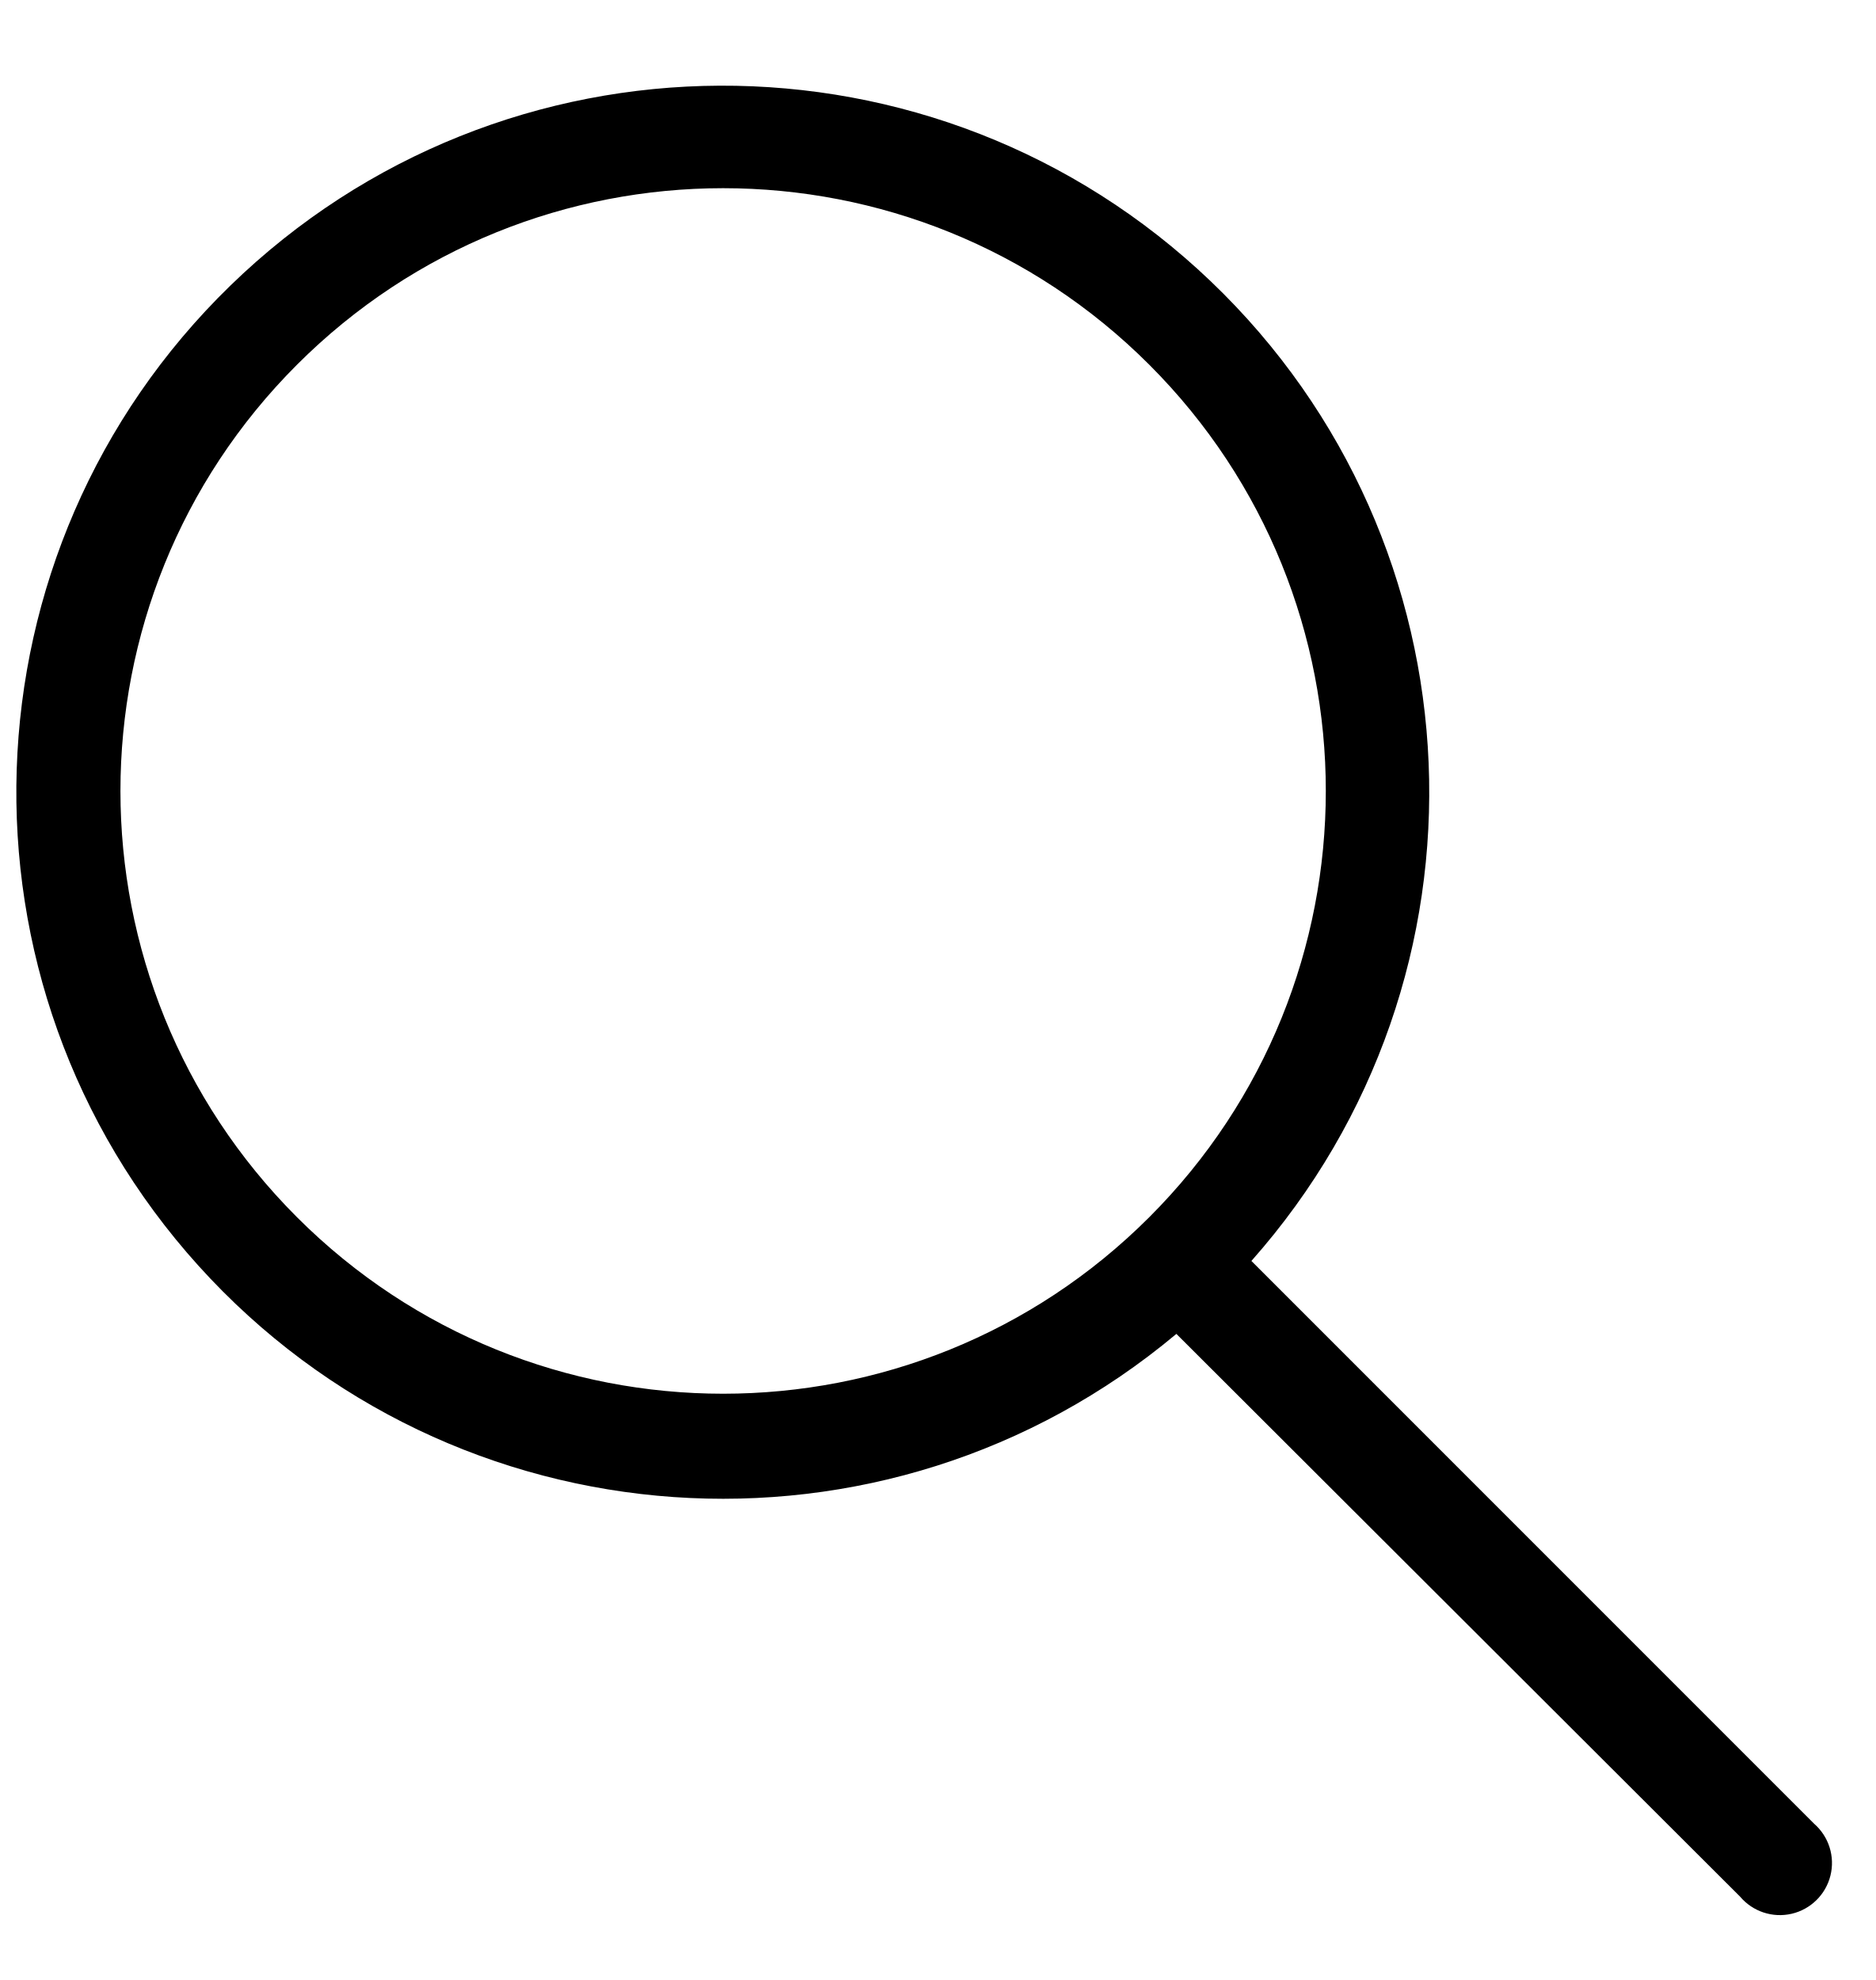
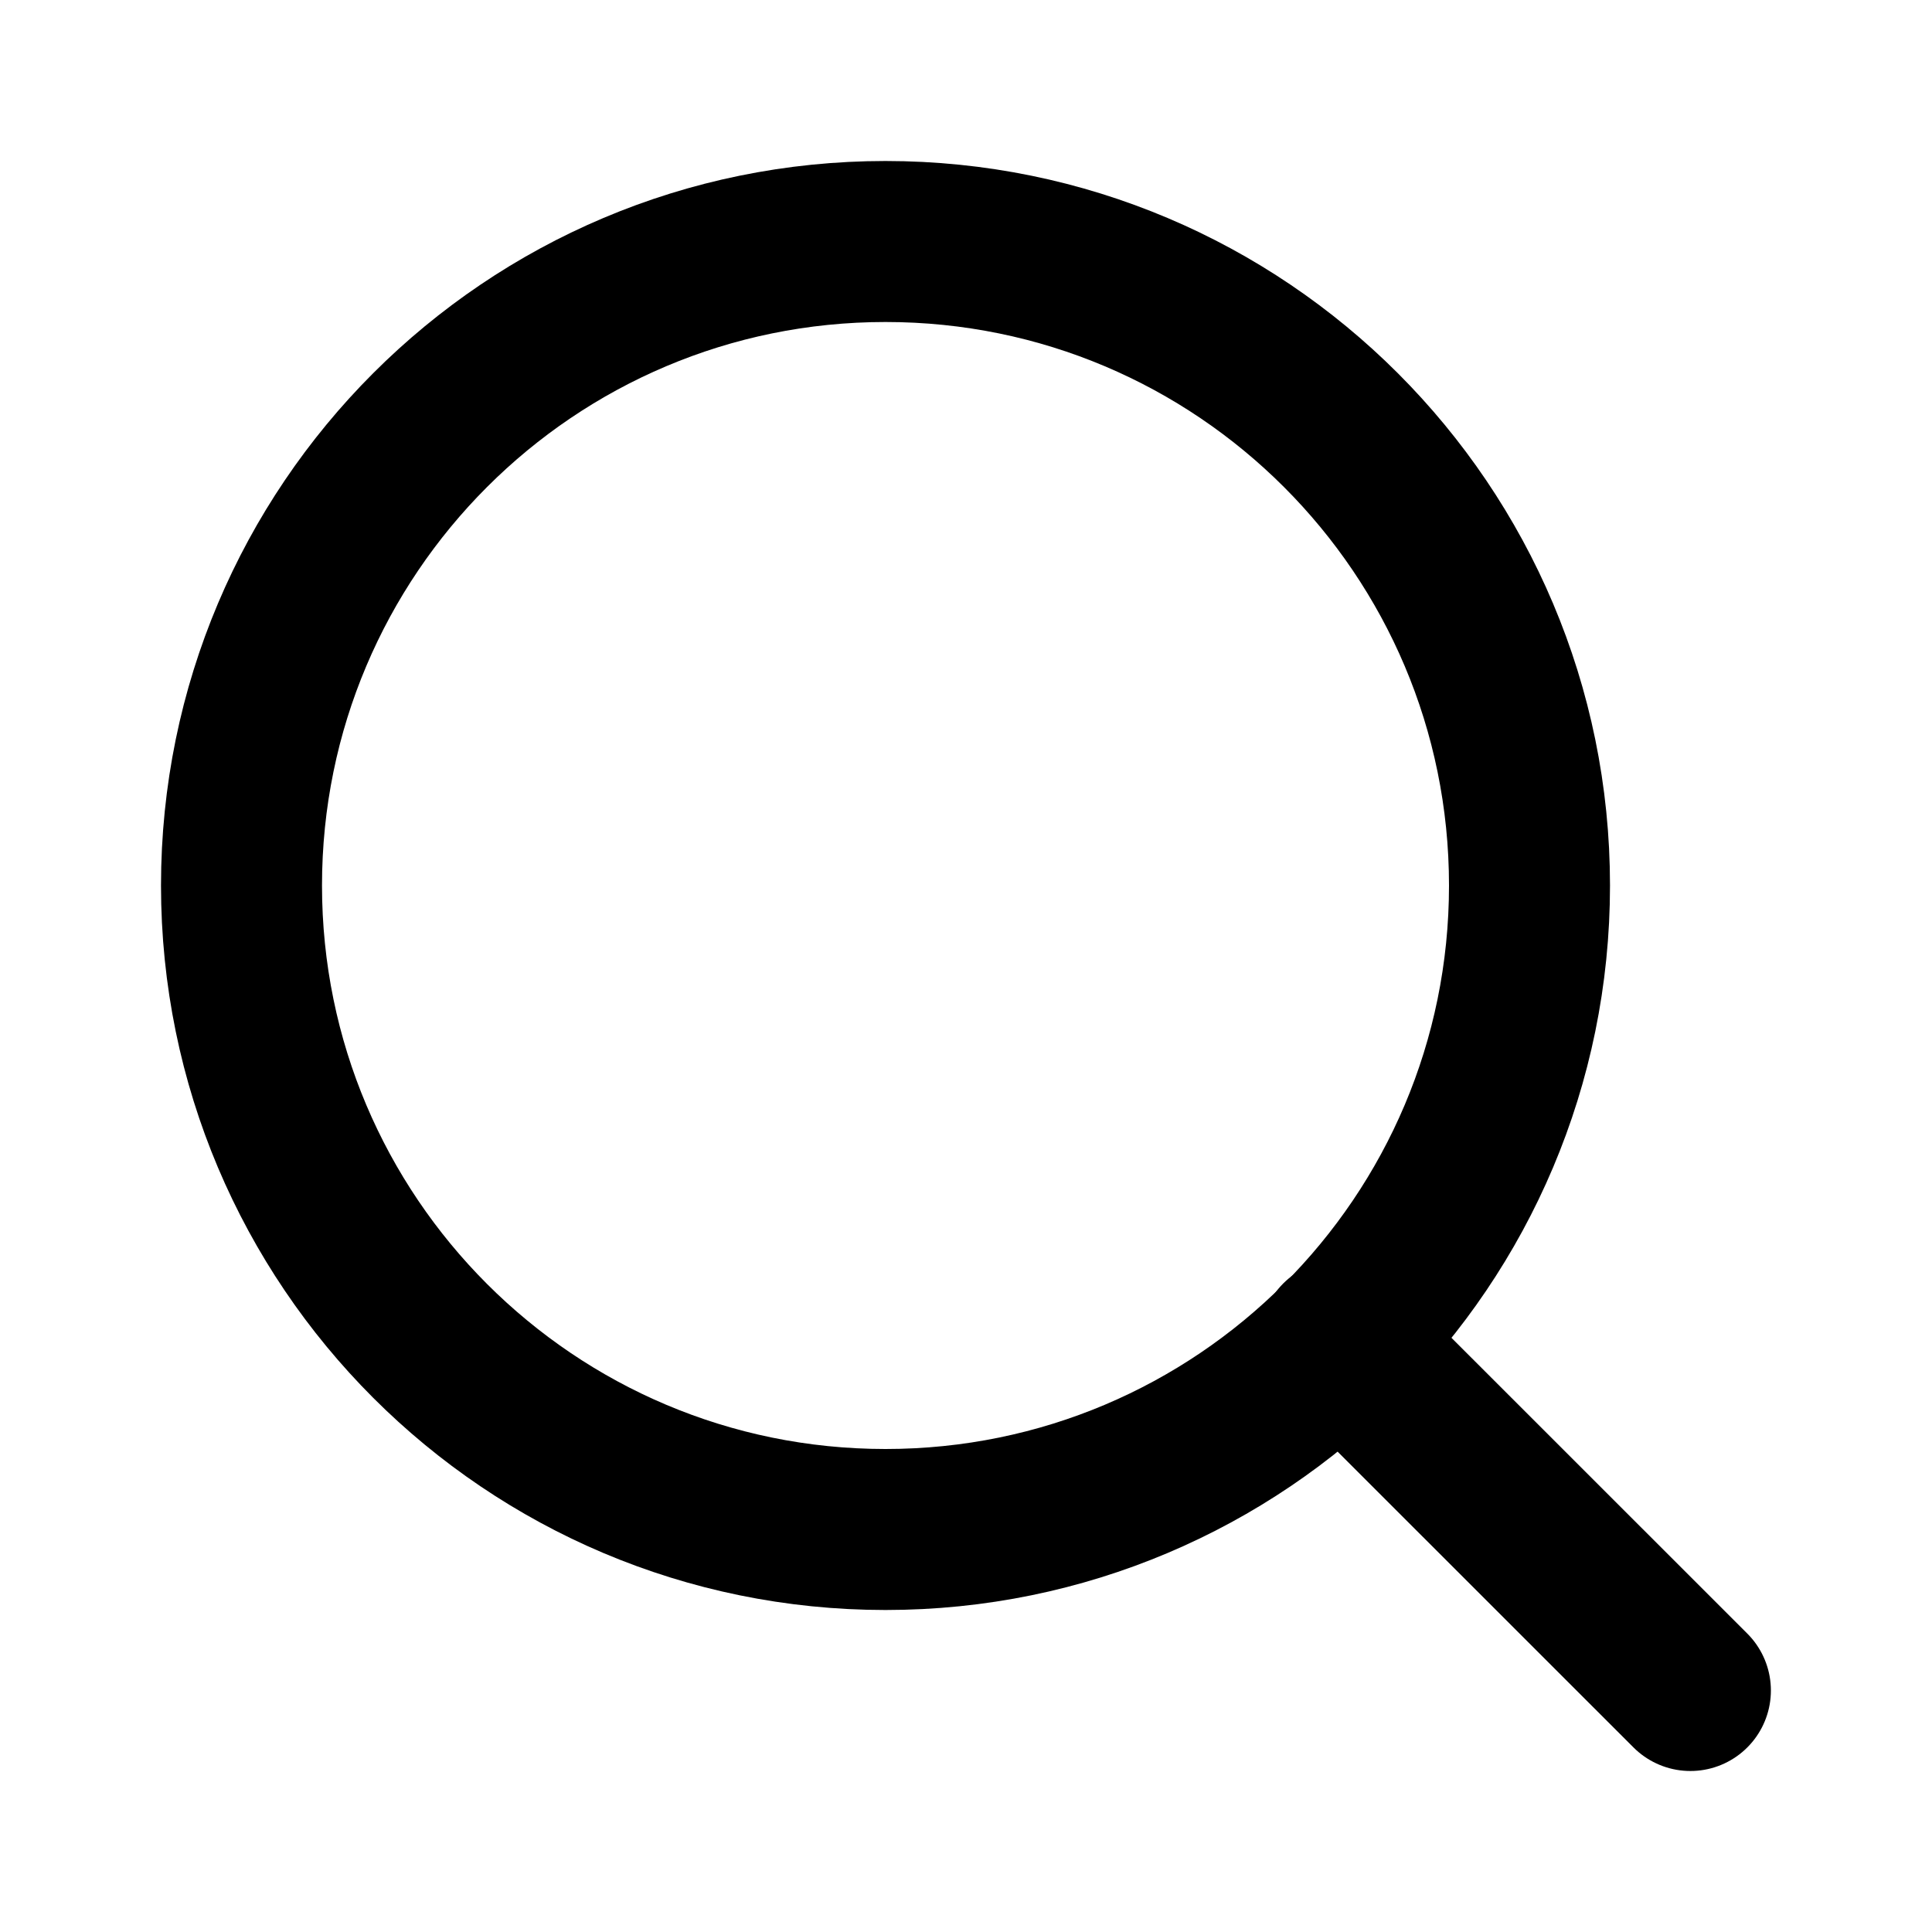
- <svg fill="none" class="icon icon-search" viewBox="0 0 18 19">
-   <path fill="currentColor" fill-rule="evenodd" d="M11.03 11.68A5.784 5.784 0 1 1 2.85 3.5a5.784 5.784 0 0 1 8.18 8.18m.26 1.12a6.78 6.78 0 1 1 .72-.7l5.4 5.4a.5.5 0 1 1-.71.7z" clip-rule="evenodd" />
+ <svg xmlns="http://www.w3.org/2000/svg" width="18" height="18" viewBox="0 0 18 18" fill="none" class="icon icon-search">
+   <path d="M8.25 14.25C11.564 14.25 14.25 11.564 14.25 8.25C14.25 4.936 11.564 2.25 8.25 2.25C4.936 2.25 2.25 4.936 2.25 8.25C2.25 11.564 4.936 14.25 8.25 14.25Z" stroke="currentColor" stroke-width="1.5" stroke-linecap="round" stroke-linejoin="round" />
+   <path d="M15.749 15.75L12.486 12.488" stroke="currentColor" stroke-width="1.5" stroke-linecap="round" stroke-linejoin="round" />
</svg>
